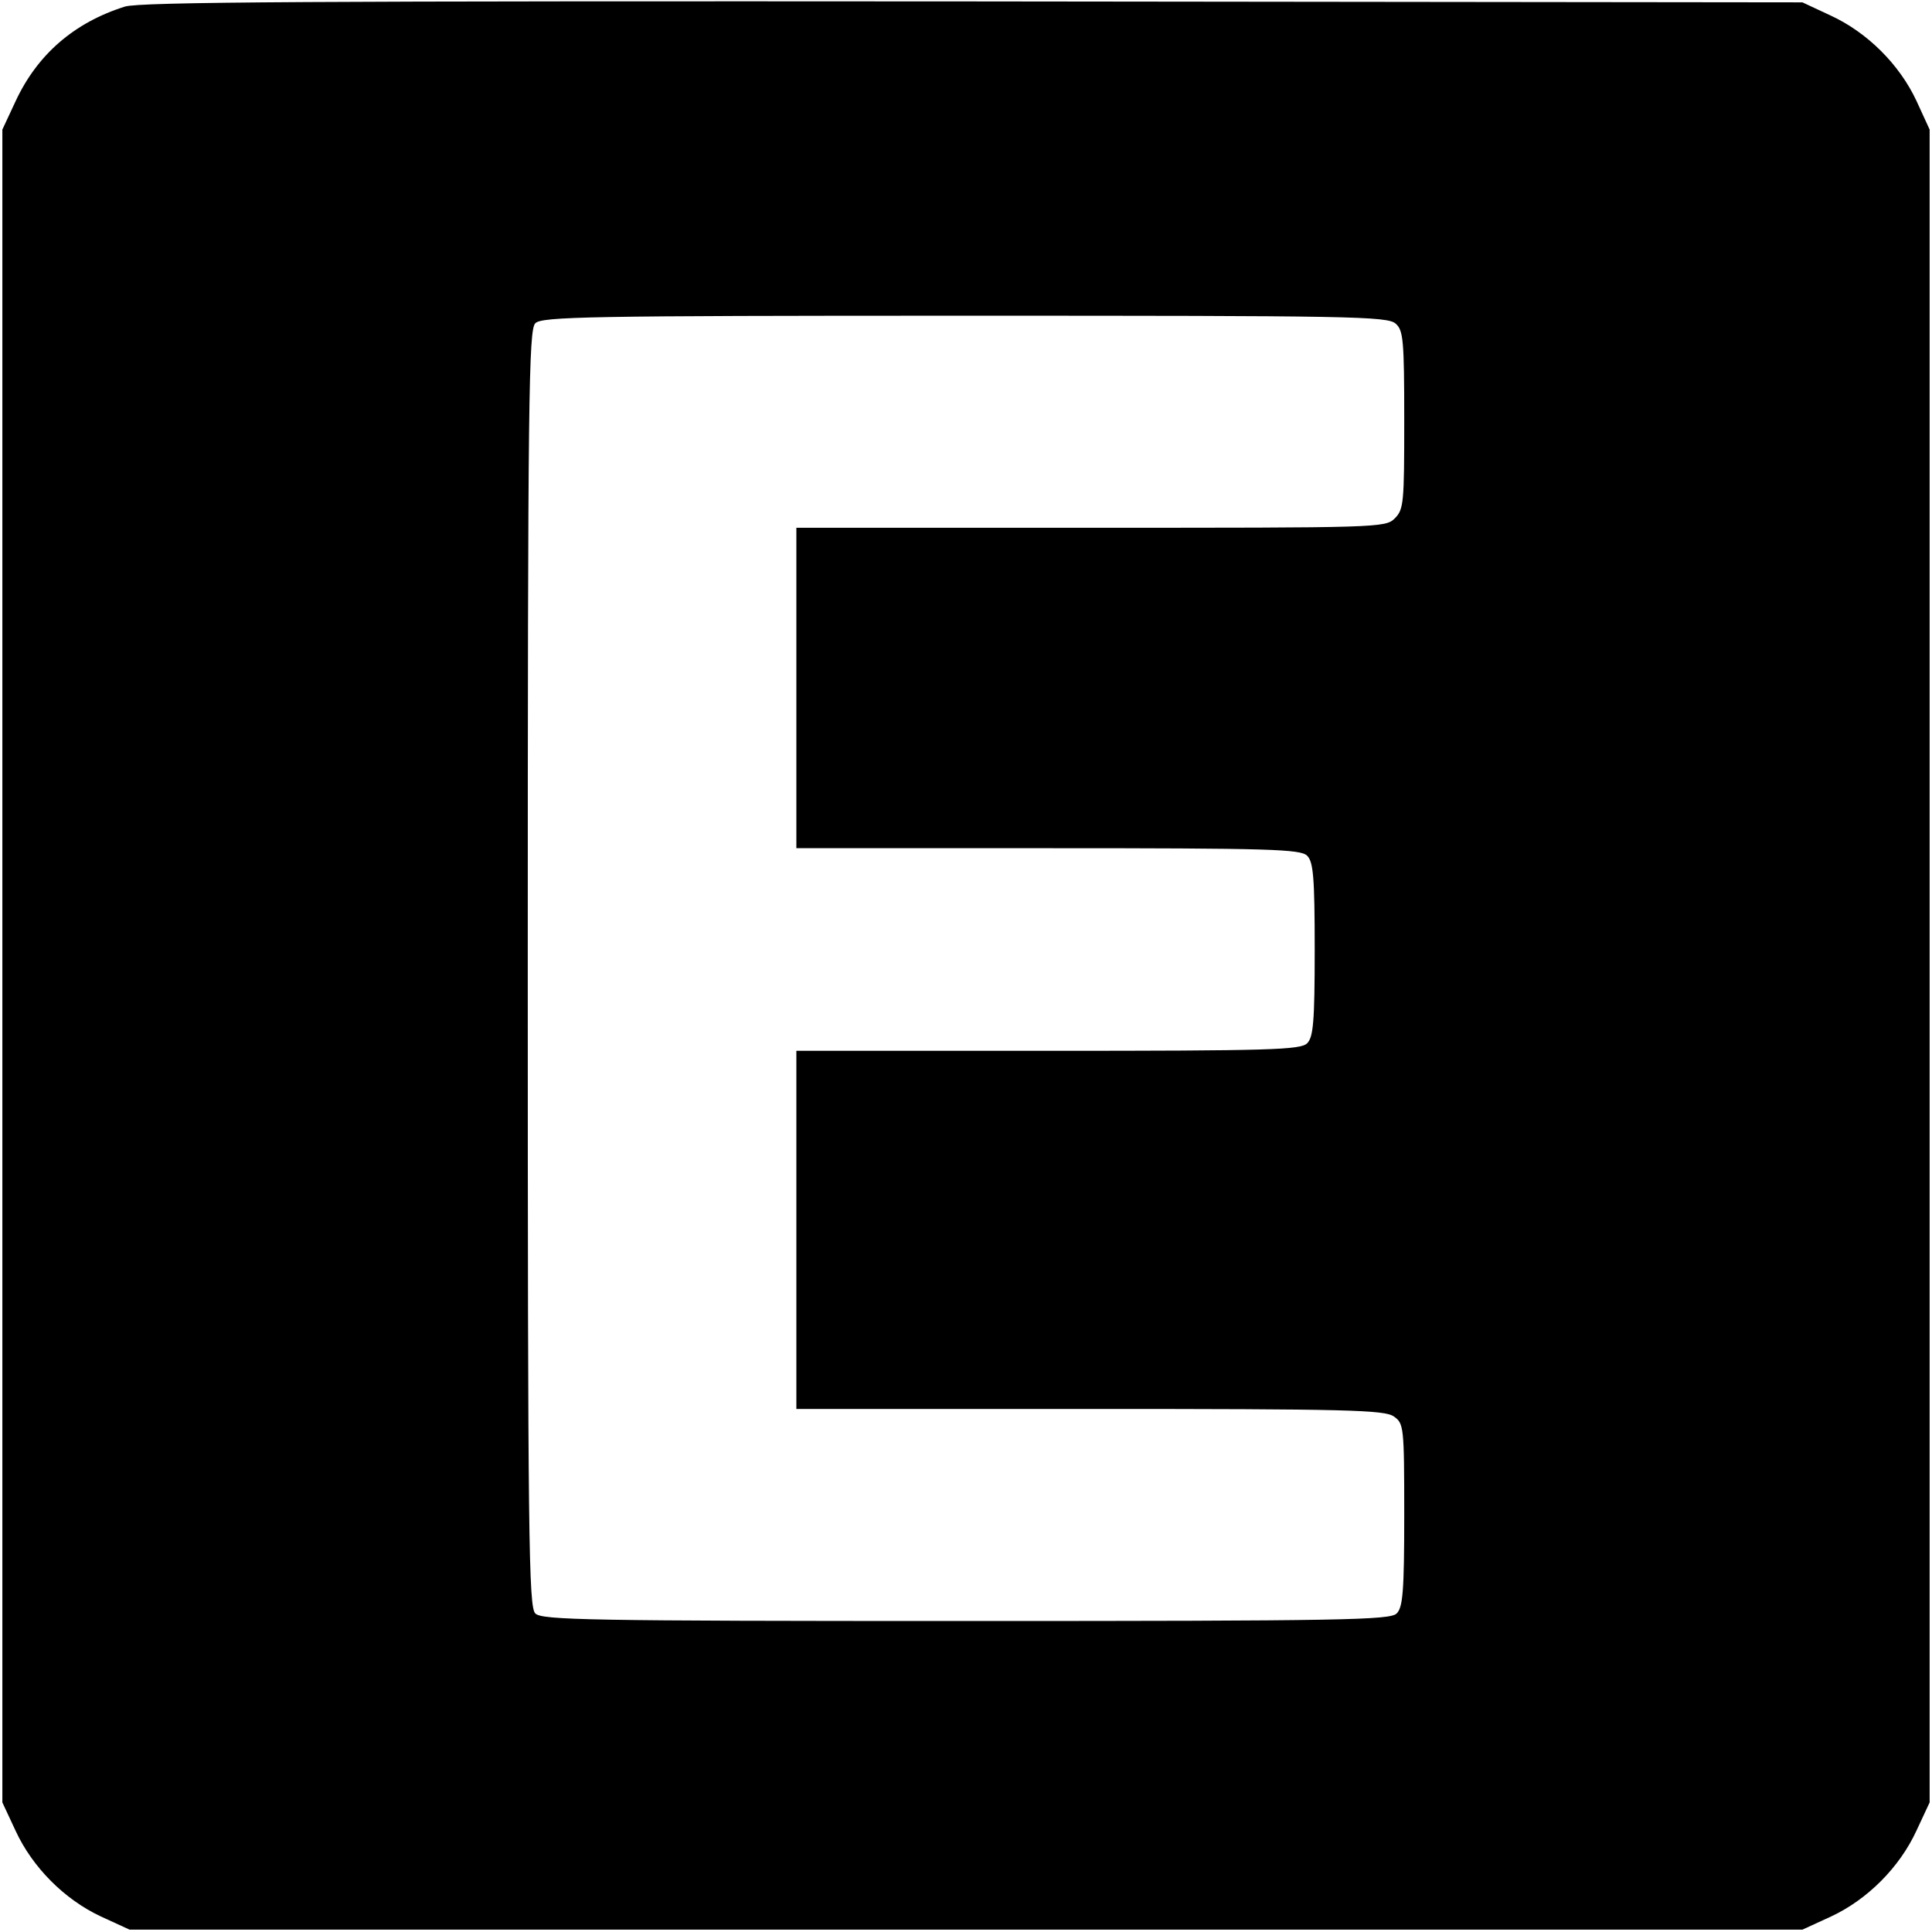
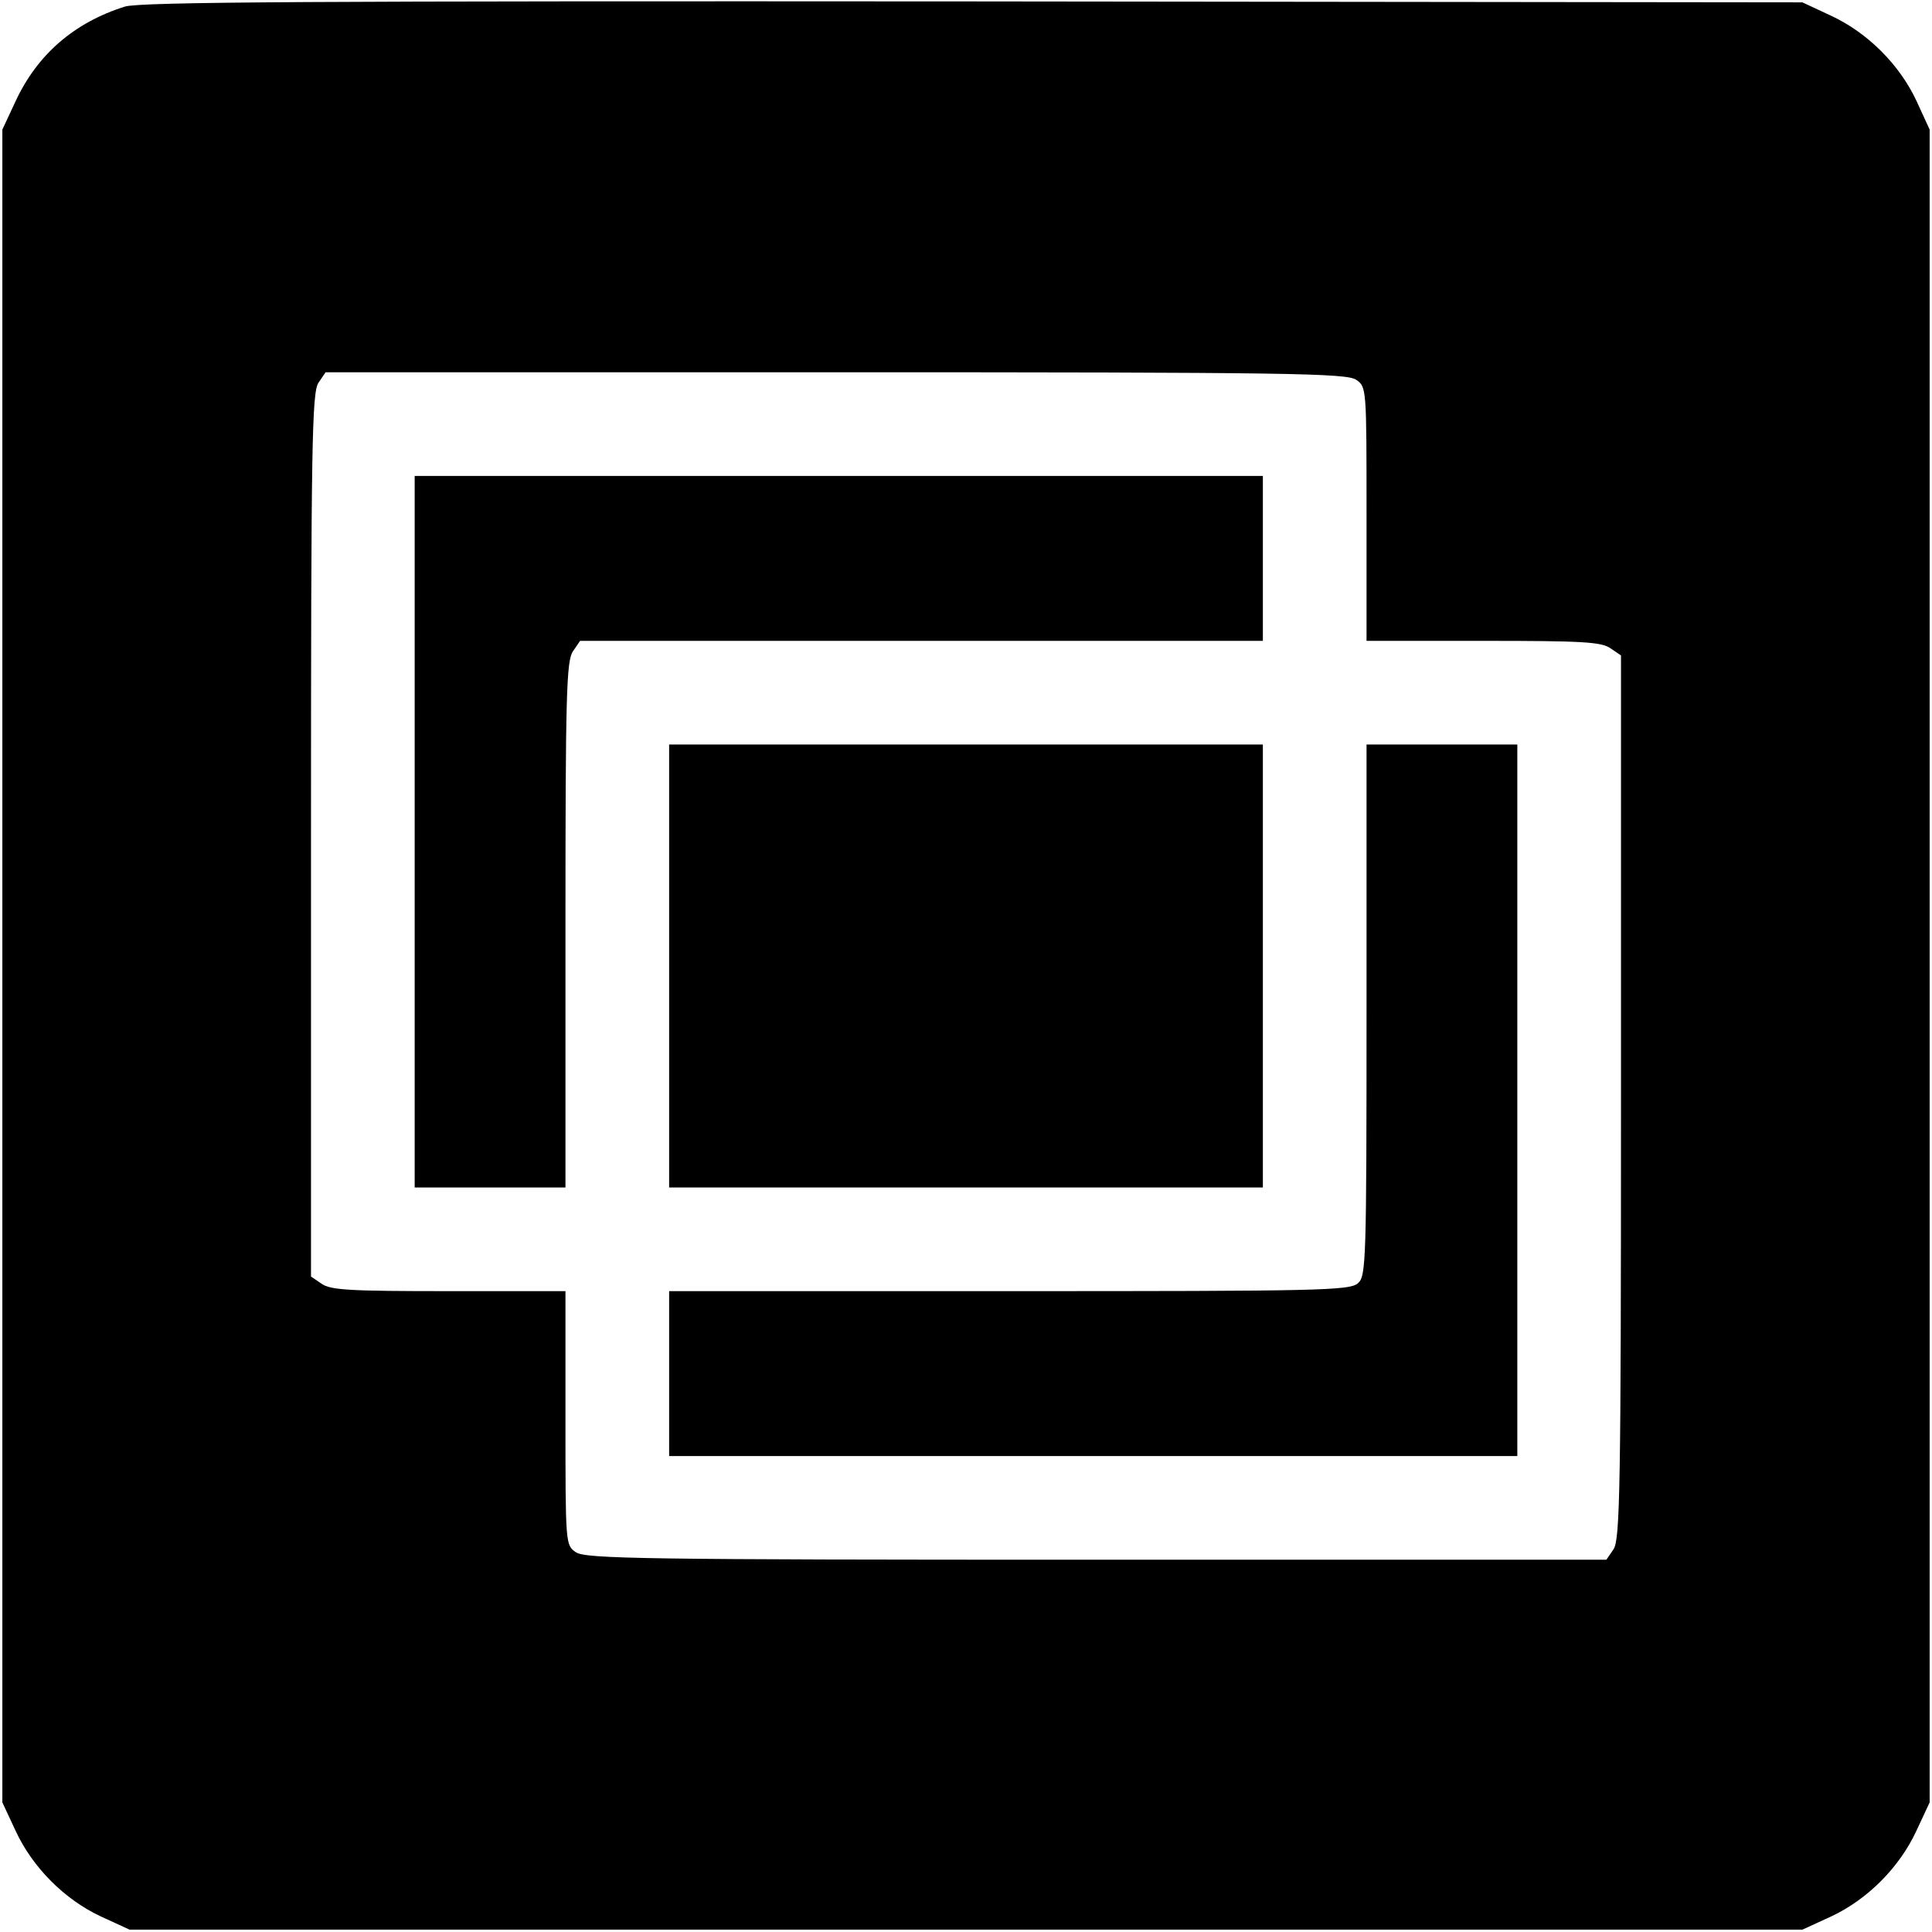
<svg xmlns="http://www.w3.org/2000/svg" version="1.0" width="410pt" height="410pt" viewBox="0 0 410 410" preserveAspectRatio="xMidYMid meet">
  <g transform="translate(0,410) scale(0.1,-0.1)" fill="#000000" stroke="none">
-     <path d="M265 4086 c-108 -34 -186 -102 -232 -201 l-28 -60 0 -1775 0 -1775 28 -60 c36 -78 104 -146 181 -182 l61 -28 1775 0 1775 0 61 28 c77 36 145 104 181 182 l28 60 0 1775 0 1775 -28 61 c-36 77 -104 145 -182 181 l-60 28 -1760 2 c-1402 1 -1768 -1 -1800 -11z m2697 -673 c16 -14 18 -35 18 -205 0 -175 -1 -189 -20 -208 -20 -20 -33 -20 -645 -20 l-625 0 0 -340 0 -340 534 0 c473 0 536 -2 550 -16 13 -13 16 -45 16 -199 0 -154 -3 -186 -16 -199 -14 -14 -77 -16 -550 -16 l-534 0 0 -380 0 -380 623 0 c547 0 625 -2 645 -16 21 -15 22 -20 22 -209 0 -163 -3 -196 -16 -209 -14 -14 -110 -16 -914 -16 -804 0 -900 2 -914 16 -14 14 -16 152 -16 1369 0 1217 2 1355 16 1369 14 14 110 16 911 16 820 0 898 -1 915 -17z" />
+     <path d="M265 4086 c-108 -34 -186 -102 -232 -201 l-28 -60 0 -1775 0 -1775 28 -60 c36 -78 104 -146 181 -182 l61 -28 1775 0 1775 0 61 28 c77 36 145 104 181 182 l28 60 0 1775 0 1775 -28 61 c-36 77 -104 145 -182 181 l-60 28 -1760 2 c-1402 1 -1768 -1 -1800 -11z m2613 -792 c22 -15 22 -17 22 -285 l0 -269 248 0 c208 0 251 -2 270 -16 l22 -15 0 -937 c0 -832 -2 -940 -16 -960 l-15 -22 -1082 0 c-964 0 -1085 2 -1105 16 -22 15 -22 17 -22 285 l0 269 -248 0 c-208 0 -251 2 -270 16 l-22 15 0 937 c0 832 2 940 16 960 l15 22 1082 0 c964 0 1085 -2 1105 -16z" />
+     <path d="M880 2335 l0 -755 160 0 160 0 0 558 c0 488 2 560 16 580 l15 22 725 0 724 0 0 175 0 175 -900 0 -900 0 0 -755z" />
+     <path d="M1420 2050 l0 -470 630 0 630 0 0 470 0 470 -630 0 -630 0 0 -470z" />
+     <path d="M2900 1957 c0 -534 -1 -565 -18 -580 -17 -16 -83 -17 -740 -17 l-722 0 0 -175 0 -175 900 0 900 0 0 755 0 755 -160 0 -160 0 0 -563z" />
  </g>
</svg>
